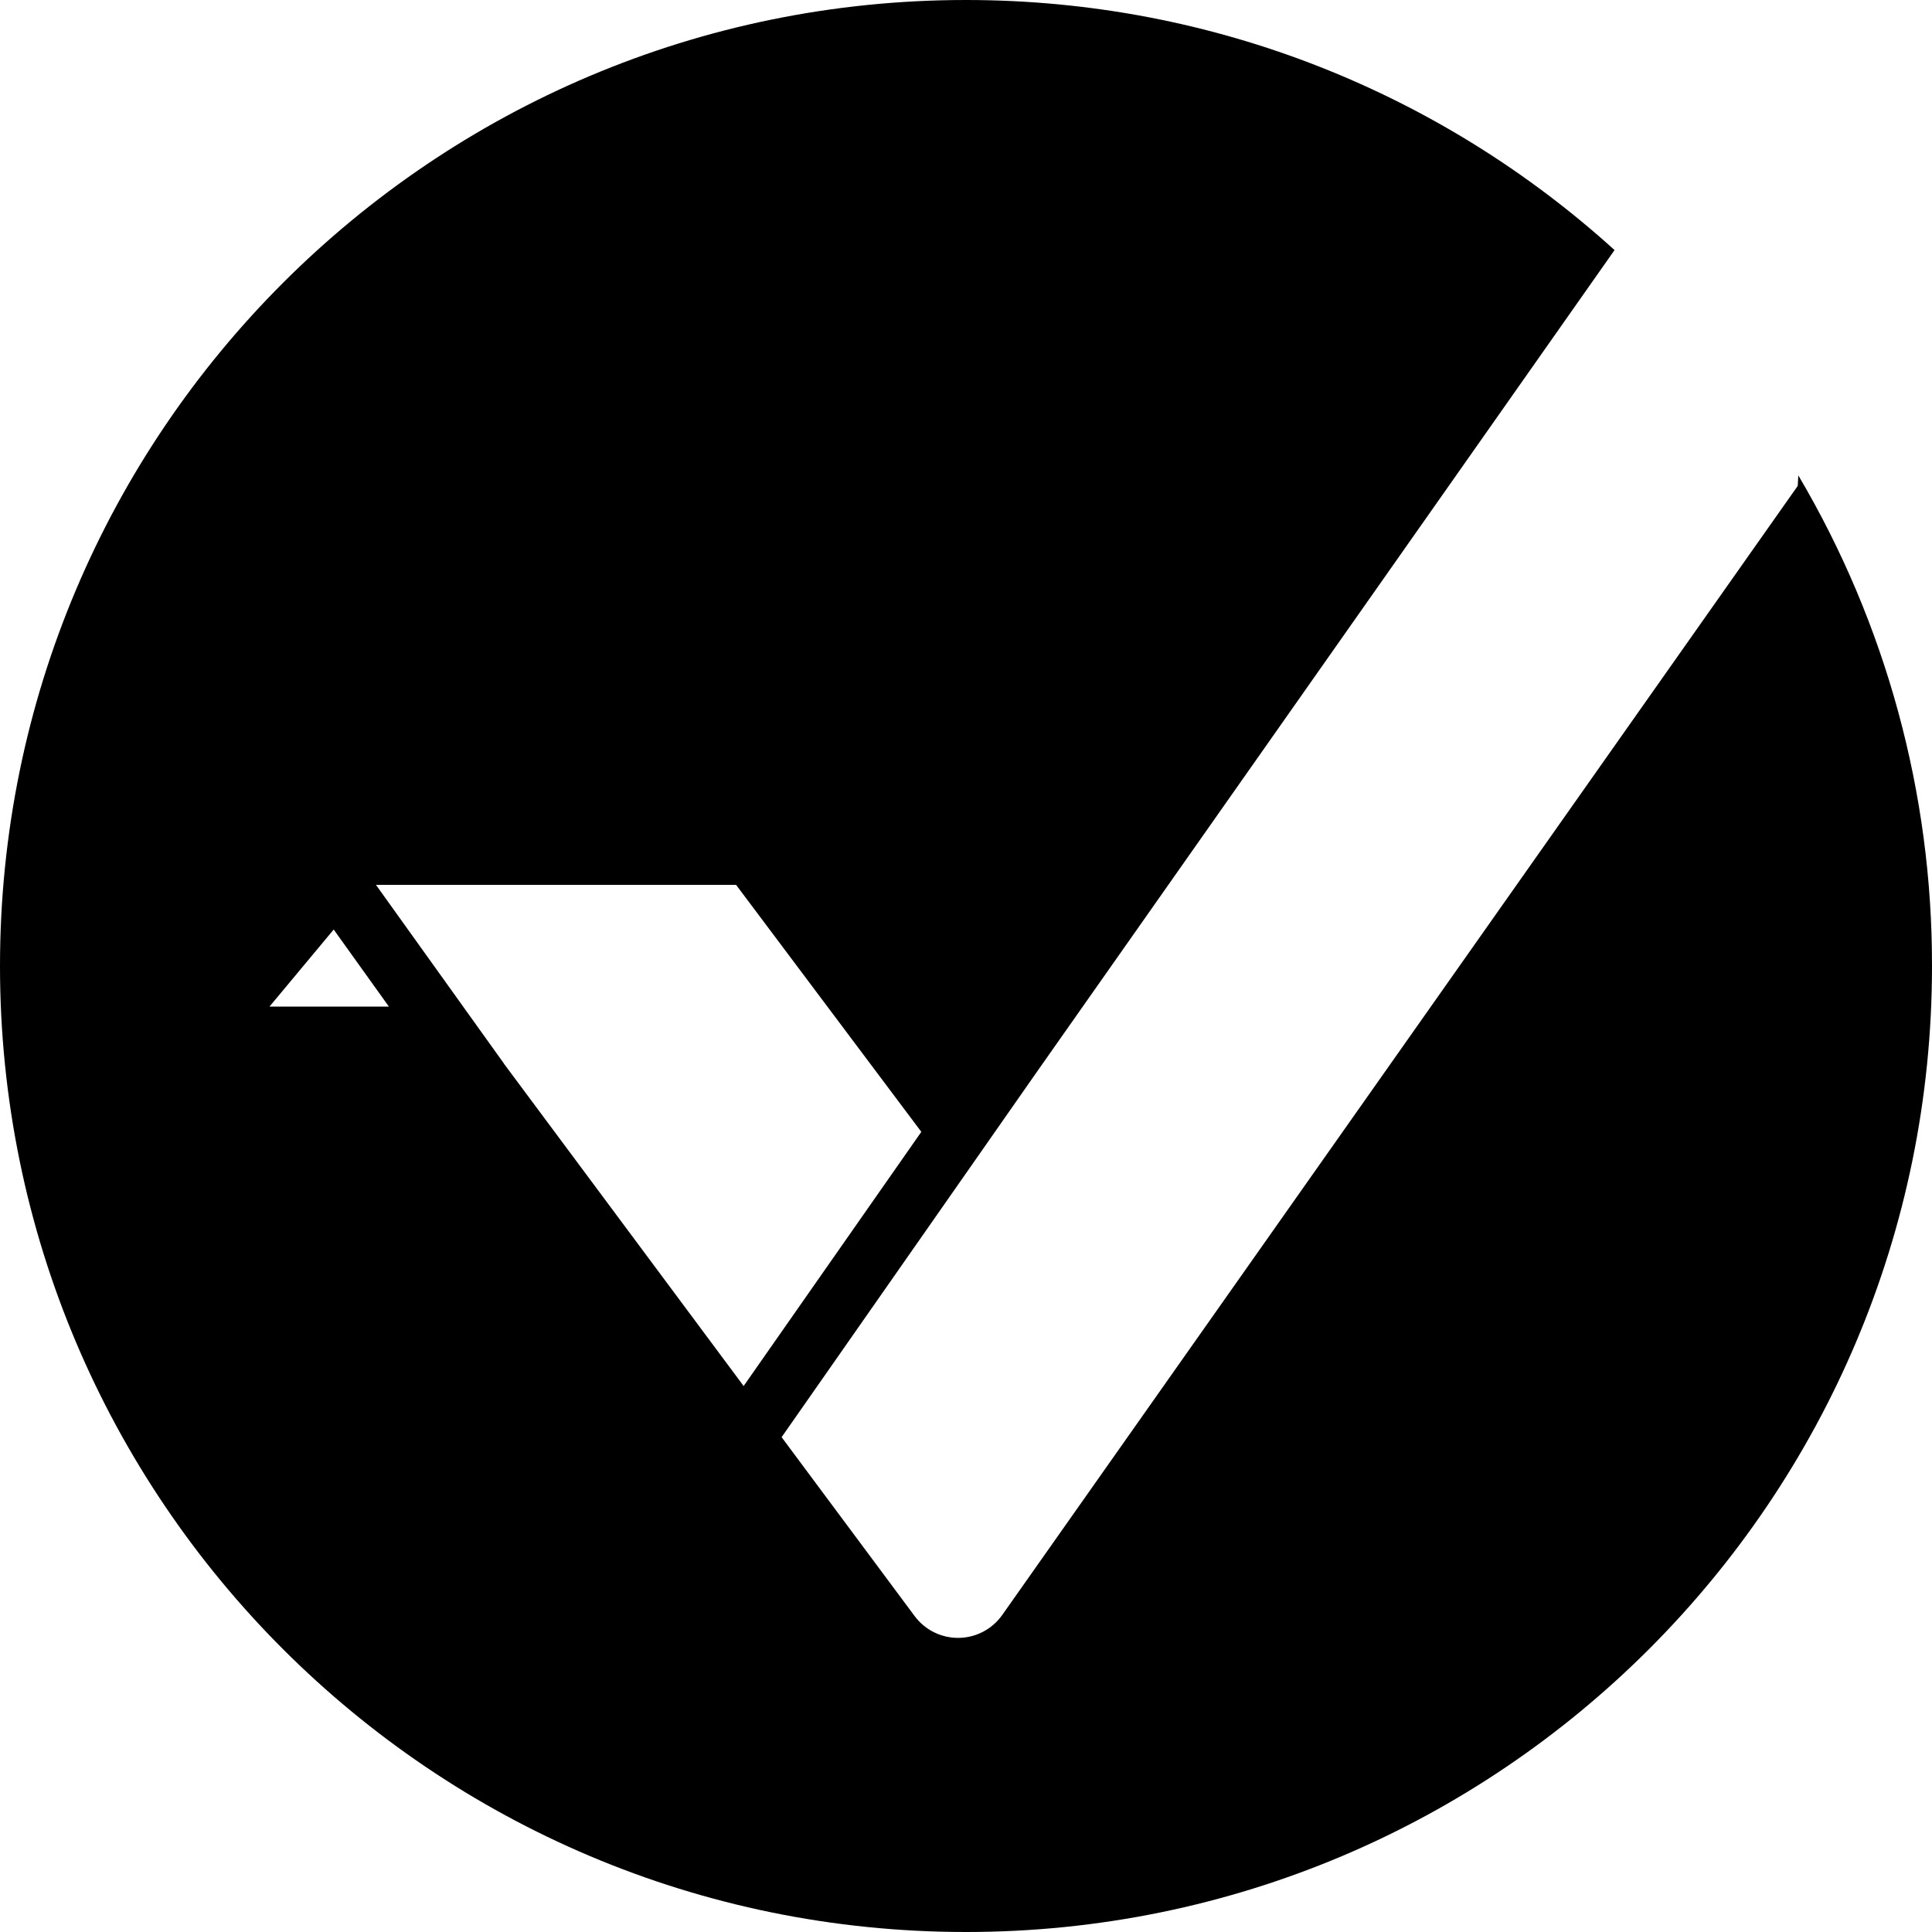
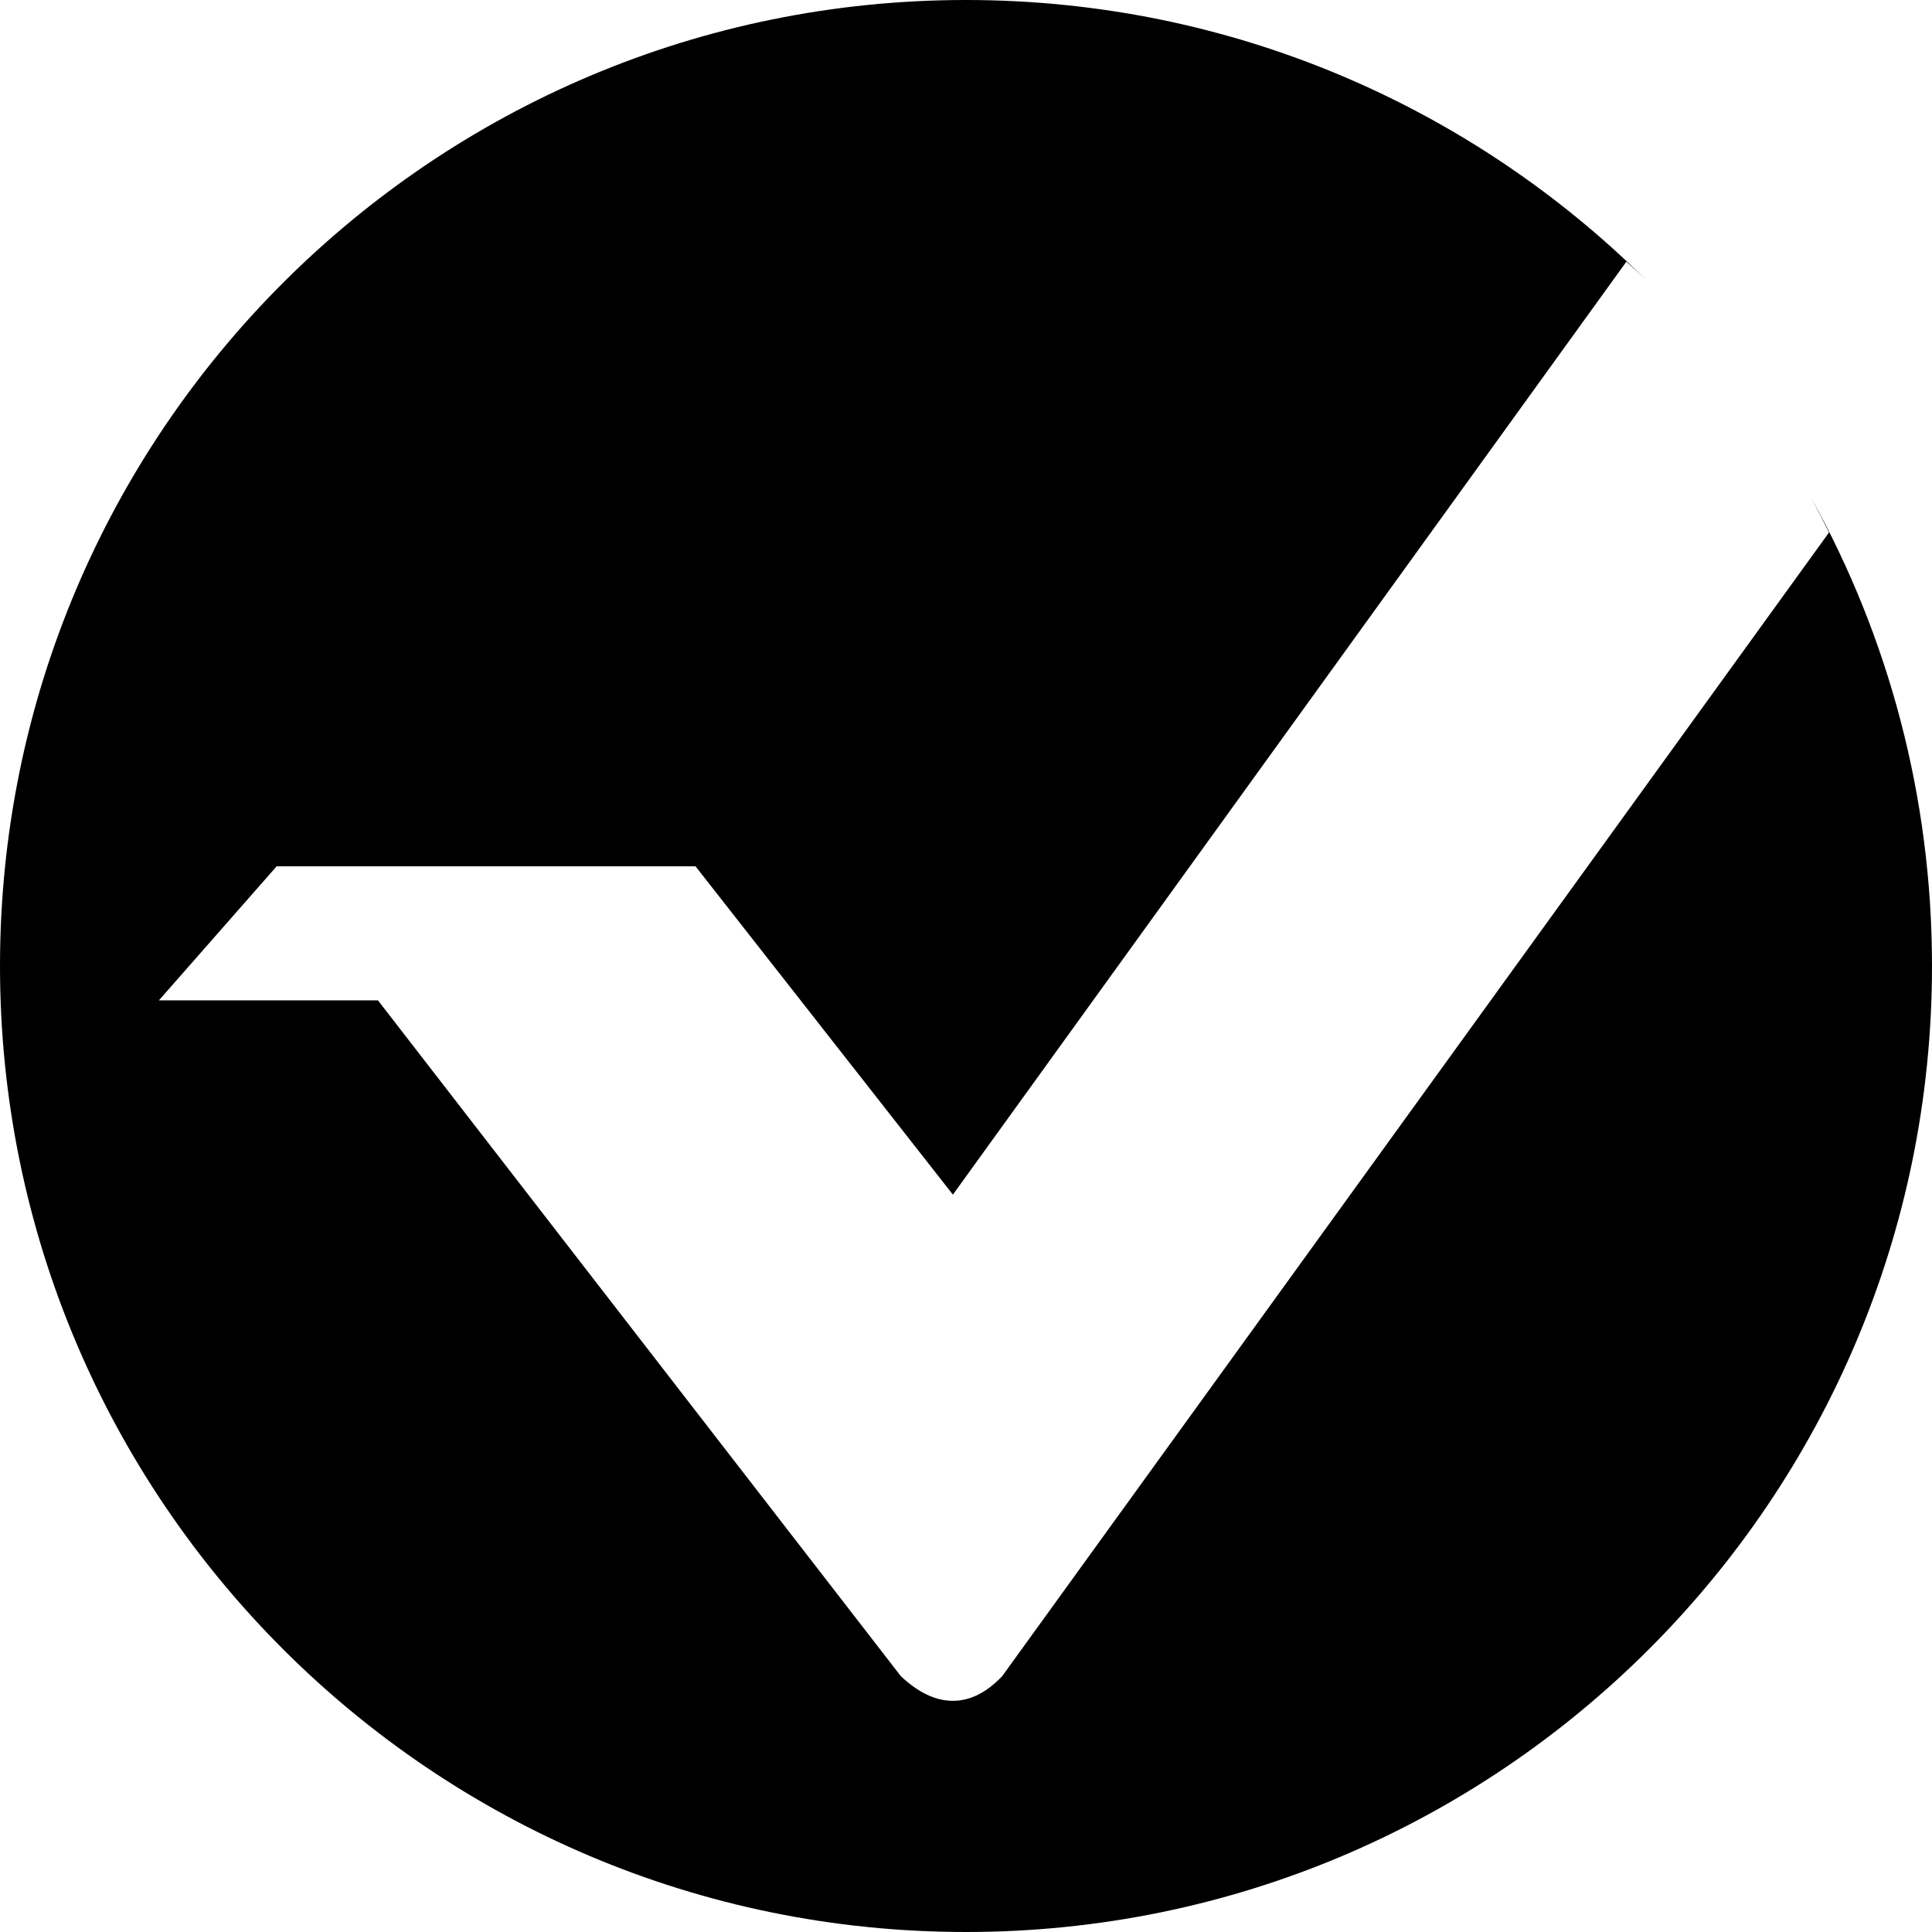
- <svg xmlns="http://www.w3.org/2000/svg" width="32" height="32">
-   <path fill-rule="evenodd" d="M8.346 17.617l3.971 5.34 2.943-4.21-3.068-4.091H6.227l2.12 2.96h-.001zm-1.905-.945l-.914-1.276-1.063 1.276h1.977zm6.505 7.132l2.203 2.963a.896.896 0 0 0 1.452-.019l13.175-18.7.01-.174A15.926 15.926 0 0 1 32 16c0 8.837-7.163 16-16 16S0 24.837 0 16 7.163 0 16 0c4.134 0 7.903 1.568 10.742 4.142l-9.546 13.58-4.25 6.082z" />
+ <svg xmlns="http://www.w3.org/2000/svg" width="32" height="32" viewBox="0 0 32 32">
+   <path fill-rule="evenodd" d="M27.251,4.624 C27.148,4.525 27.043,4.428 26.938,4.334 L15.783,19.787 L11.52,14.349 L4.582,14.349 L2.632,16.569 L6.26,16.569 L14.921,27.763 C15.21,28.035 15.497,28.171 15.783,28.171 C16.068,28.171 16.34,28.035 16.599,27.763 L30.294,8.82 C30.199,8.626 30.101,8.435 29.999,8.246 C31.274,10.543 32,13.187 32,16 C32,24.837 24.837,32 16,32 C7.163,32 0,24.837 0,16 C0,7.163 7.163,0 16,0 C20.386,0 24.36,1.765 27.251,4.624 Z" />
</svg>
